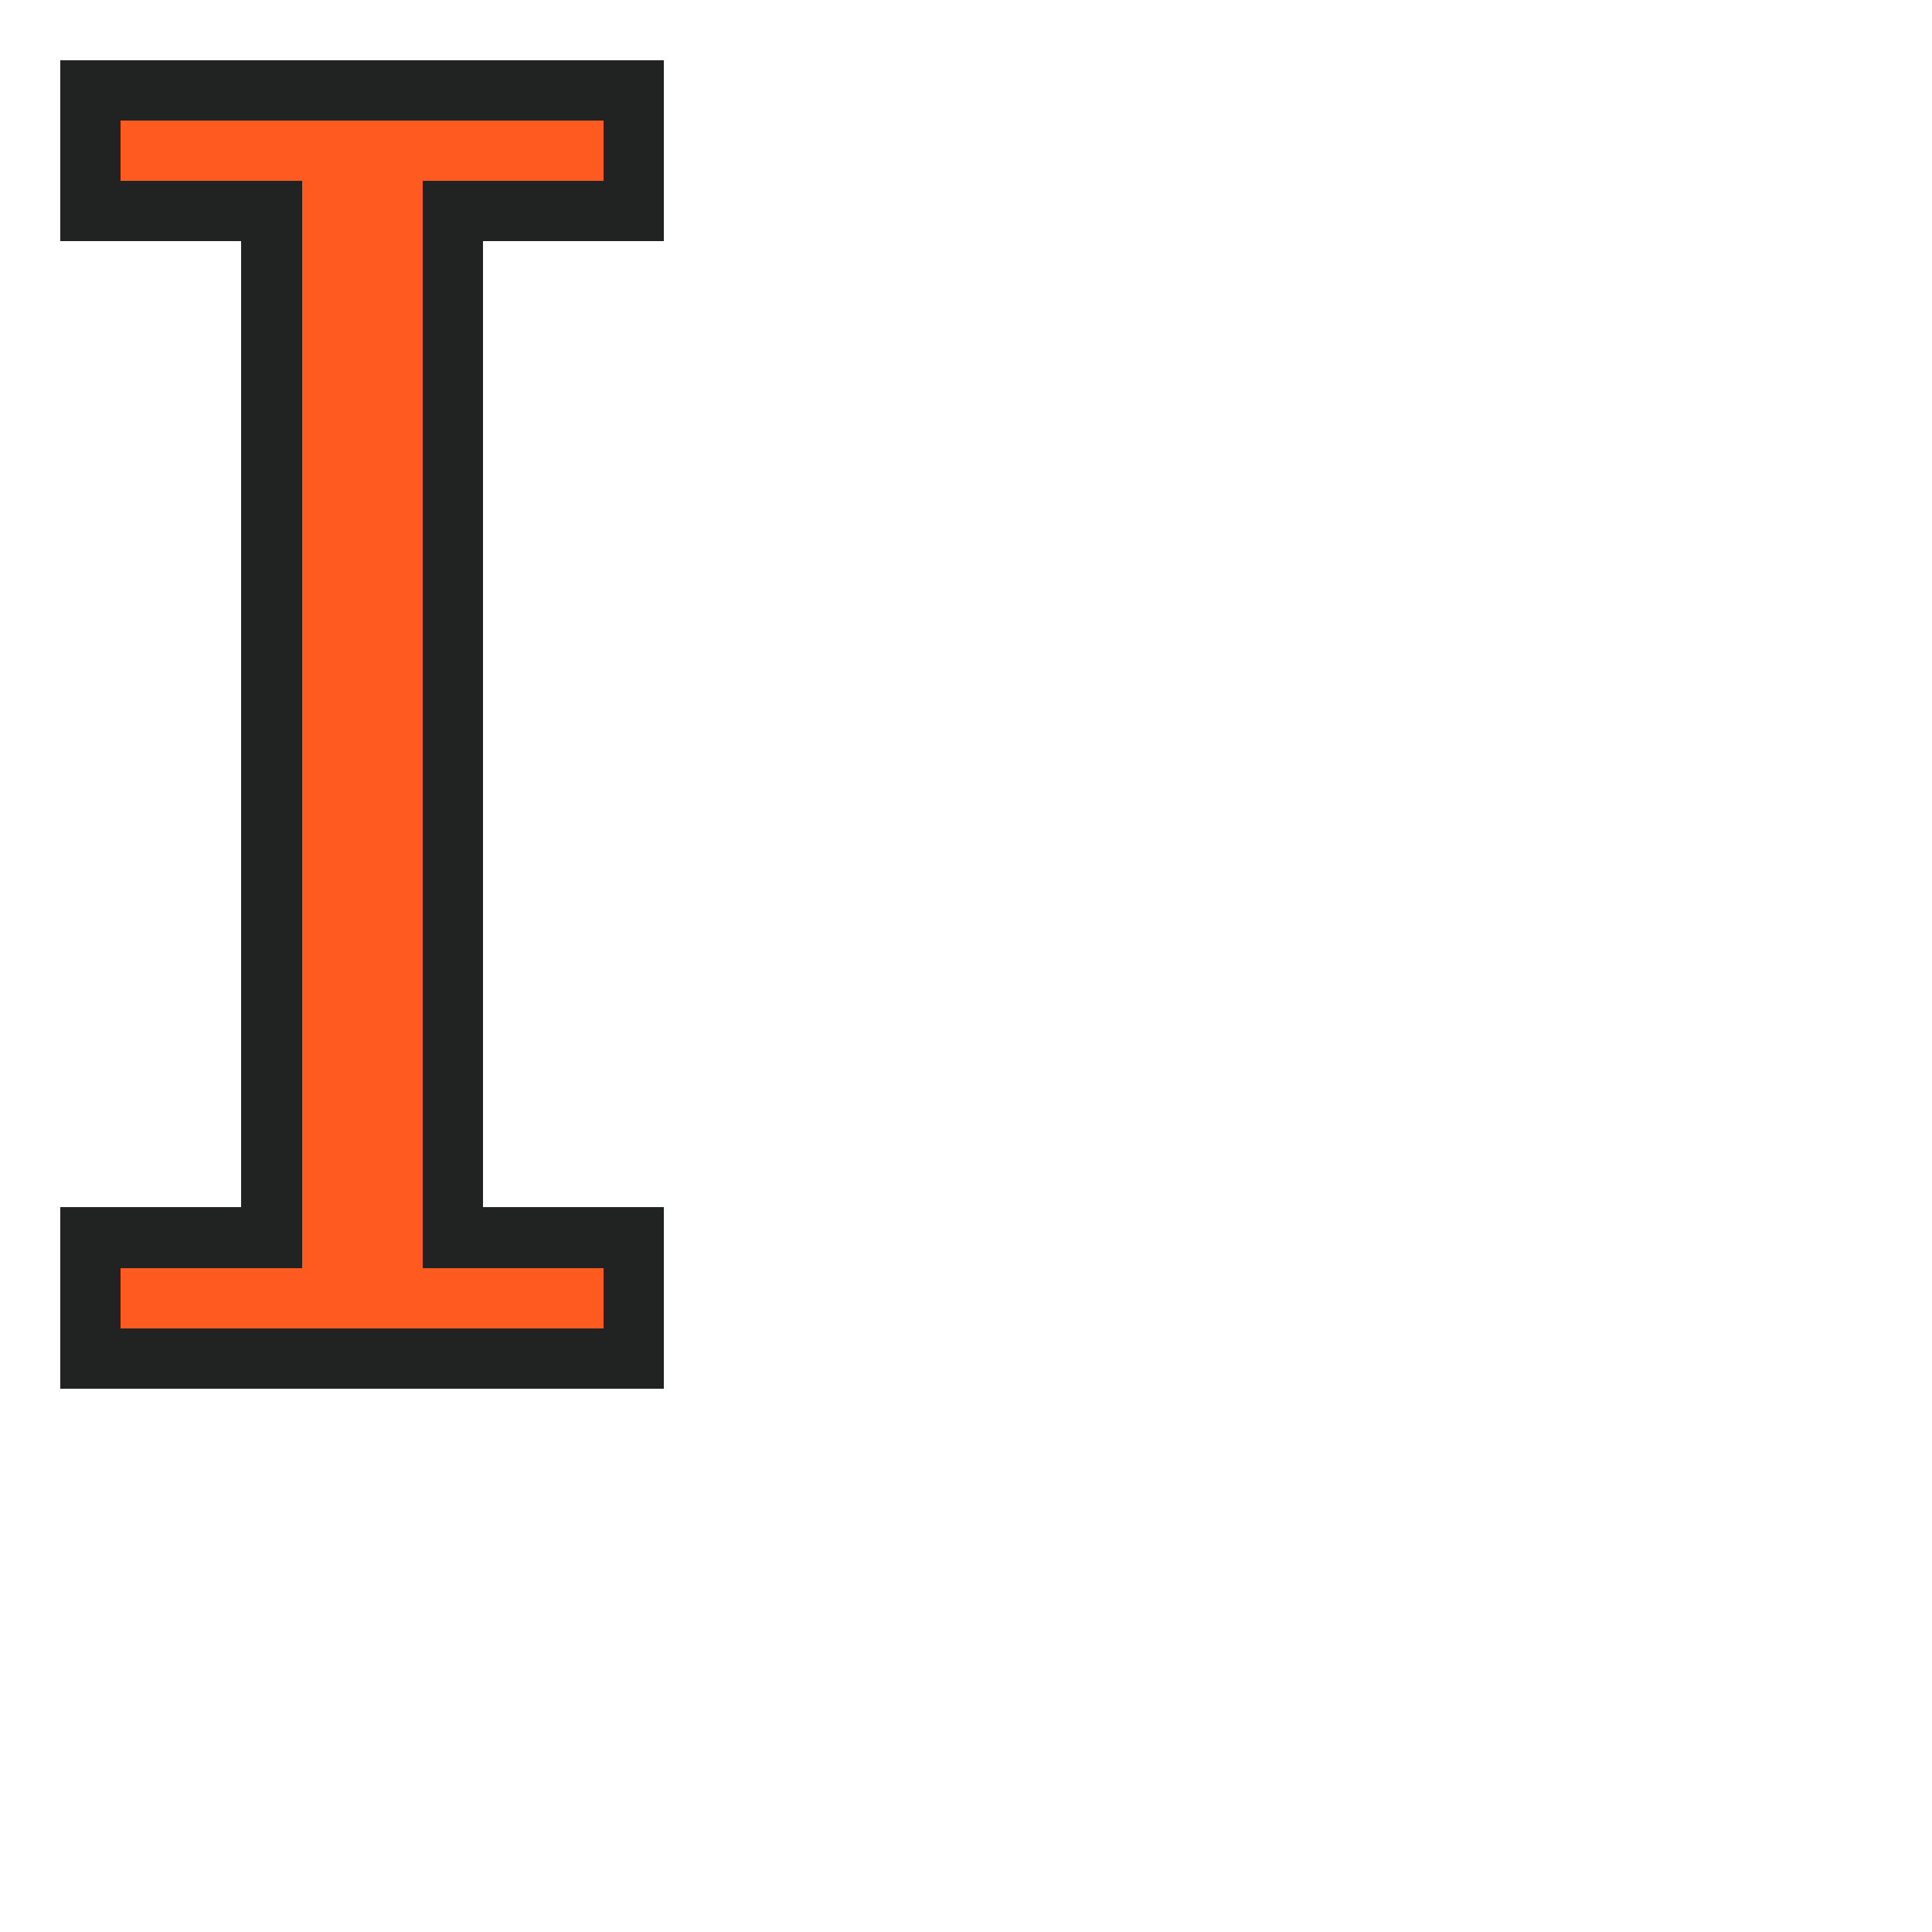
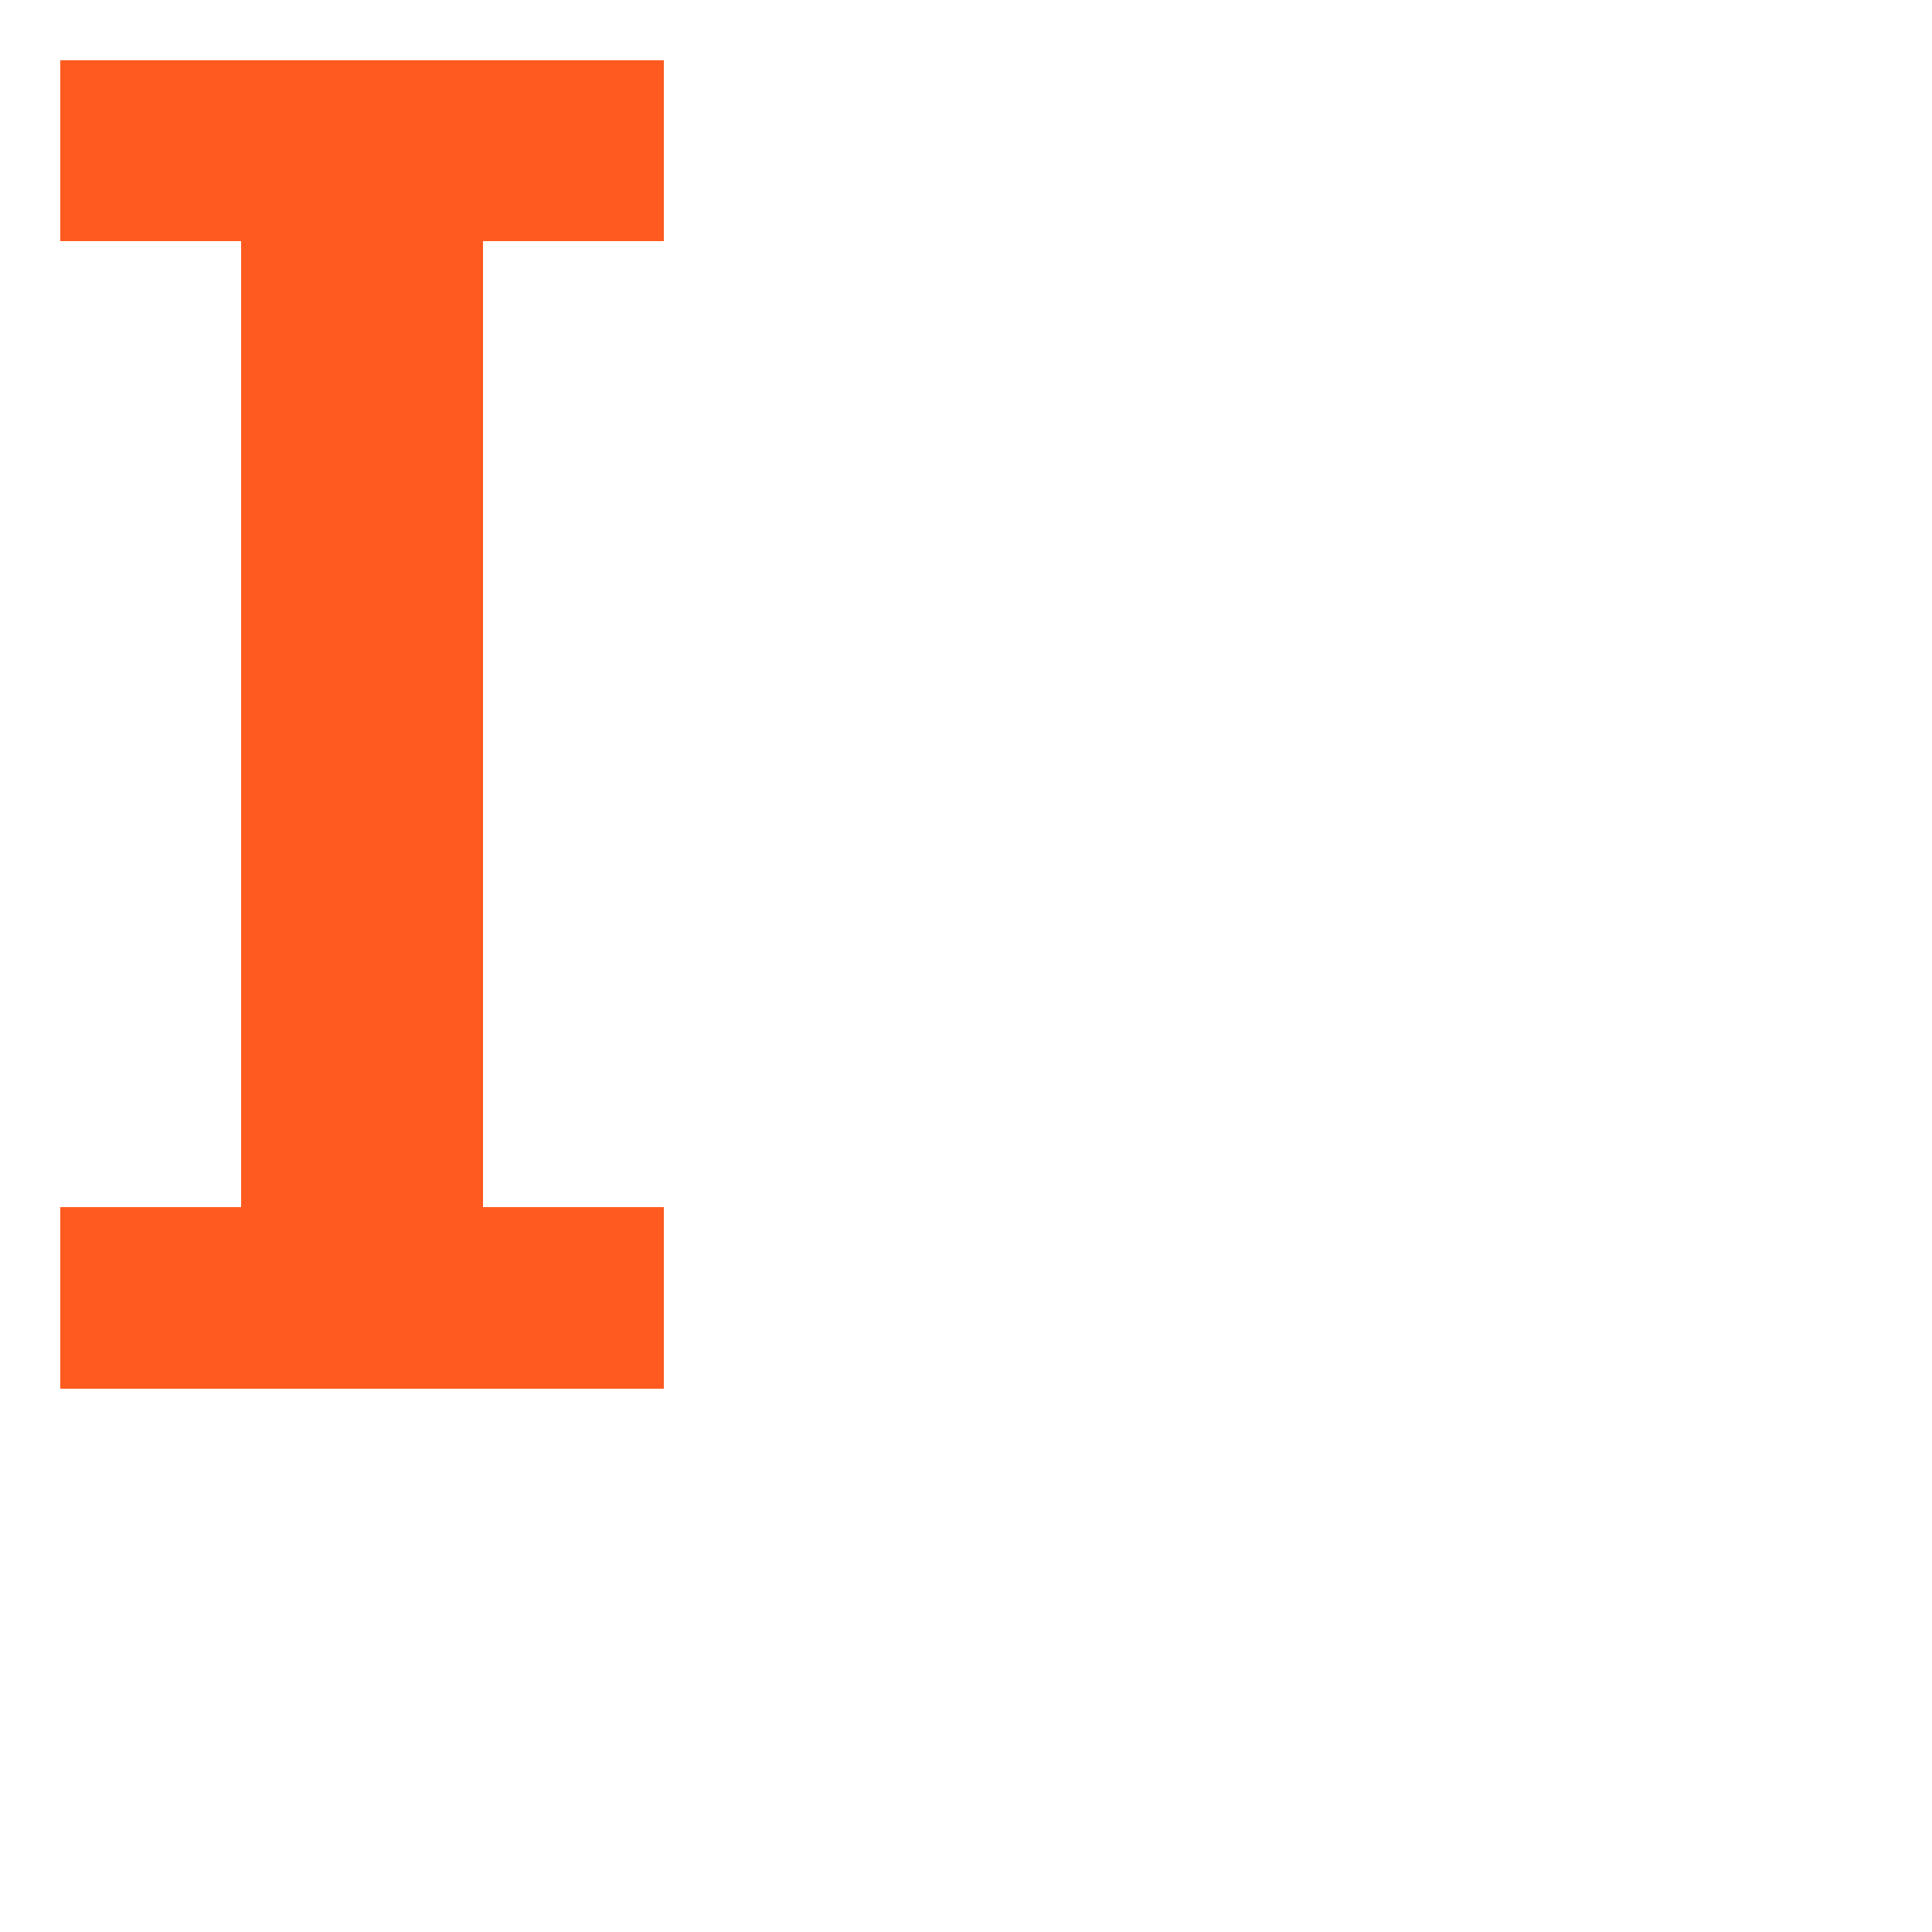
<svg xmlns="http://www.w3.org/2000/svg" viewBox="0 0 32 32" width="32" height="32" shape-rendering="crispEdges">
-   <rect x="1" y="1" width="10" height="1" fill="#212322" />
-   <rect x="1" y="2" width="1" height="1" fill="#212322" />
+   <rect x="1" y="1" width="10" height="1" fill="#FF5A1F" />
+   <rect x="1" y="2" width="1" height="1" fill="#FF5A1F" />
  <rect x="2" y="2" width="8" height="1" fill="#FF5A1F" />
-   <rect x="10" y="2" width="1" height="1" fill="#212322" />
-   <rect x="1" y="3" width="4" height="1" fill="#212322" />
+   <rect x="10" y="2" width="1" height="1" fill="#FF5A1F" />
+   <rect x="1" y="3" width="4" height="1" fill="#FF5A1F" />
  <rect x="5" y="3" width="2" height="1" fill="#FF5A1F" />
-   <rect x="7" y="3" width="4" height="1" fill="#212322" />
-   <rect x="4" y="4" width="1" height="1" fill="#212322" />
+   <rect x="7" y="3" width="4" height="1" fill="#FF5A1F" />
+   <rect x="4" y="4" width="1" height="1" fill="#FF5A1F" />
  <rect x="5" y="4" width="2" height="1" fill="#FF5A1F" />
-   <rect x="7" y="4" width="1" height="1" fill="#212322" />
-   <rect x="4" y="5" width="1" height="1" fill="#212322" />
+   <rect x="7" y="4" width="1" height="1" fill="#FF5A1F" />
+   <rect x="4" y="5" width="1" height="1" fill="#FF5A1F" />
  <rect x="5" y="5" width="2" height="1" fill="#FF5A1F" />
-   <rect x="7" y="5" width="1" height="1" fill="#212322" />
-   <rect x="4" y="6" width="1" height="1" fill="#212322" />
+   <rect x="7" y="5" width="1" height="1" fill="#FF5A1F" />
+   <rect x="4" y="6" width="1" height="1" fill="#FF5A1F" />
  <rect x="5" y="6" width="2" height="1" fill="#FF5A1F" />
-   <rect x="7" y="6" width="1" height="1" fill="#212322" />
-   <rect x="4" y="7" width="1" height="1" fill="#212322" />
+   <rect x="7" y="6" width="1" height="1" fill="#FF5A1F" />
+   <rect x="4" y="7" width="1" height="1" fill="#FF5A1F" />
  <rect x="5" y="7" width="2" height="1" fill="#FF5A1F" />
-   <rect x="7" y="7" width="1" height="1" fill="#212322" />
-   <rect x="4" y="8" width="1" height="1" fill="#212322" />
+   <rect x="7" y="7" width="1" height="1" fill="#FF5A1F" />
+   <rect x="4" y="8" width="1" height="1" fill="#FF5A1F" />
  <rect x="5" y="8" width="2" height="1" fill="#FF5A1F" />
-   <rect x="7" y="8" width="1" height="1" fill="#212322" />
-   <rect x="4" y="9" width="1" height="1" fill="#212322" />
+   <rect x="7" y="8" width="1" height="1" fill="#FF5A1F" />
+   <rect x="4" y="9" width="1" height="1" fill="#FF5A1F" />
  <rect x="5" y="9" width="2" height="1" fill="#FF5A1F" />
-   <rect x="7" y="9" width="1" height="1" fill="#212322" />
-   <rect x="4" y="10" width="1" height="1" fill="#212322" />
+   <rect x="7" y="9" width="1" height="1" fill="#FF5A1F" />
+   <rect x="4" y="10" width="1" height="1" fill="#FF5A1F" />
  <rect x="5" y="10" width="2" height="1" fill="#FF5A1F" />
-   <rect x="7" y="10" width="1" height="1" fill="#212322" />
-   <rect x="4" y="11" width="1" height="1" fill="#212322" />
+   <rect x="7" y="10" width="1" height="1" fill="#FF5A1F" />
+   <rect x="4" y="11" width="1" height="1" fill="#FF5A1F" />
  <rect x="5" y="11" width="2" height="1" fill="#FF5A1F" />
-   <rect x="7" y="11" width="1" height="1" fill="#212322" />
-   <rect x="4" y="12" width="1" height="1" fill="#212322" />
+   <rect x="7" y="11" width="1" height="1" fill="#FF5A1F" />
+   <rect x="4" y="12" width="1" height="1" fill="#FF5A1F" />
  <rect x="5" y="12" width="2" height="1" fill="#FF5A1F" />
-   <rect x="7" y="12" width="1" height="1" fill="#212322" />
-   <rect x="4" y="13" width="1" height="1" fill="#212322" />
+   <rect x="7" y="12" width="1" height="1" fill="#FF5A1F" />
+   <rect x="4" y="13" width="1" height="1" fill="#FF5A1F" />
  <rect x="5" y="13" width="2" height="1" fill="#FF5A1F" />
-   <rect x="7" y="13" width="1" height="1" fill="#212322" />
-   <rect x="4" y="14" width="1" height="1" fill="#212322" />
+   <rect x="7" y="13" width="1" height="1" fill="#FF5A1F" />
+   <rect x="4" y="14" width="1" height="1" fill="#FF5A1F" />
  <rect x="5" y="14" width="2" height="1" fill="#FF5A1F" />
-   <rect x="7" y="14" width="1" height="1" fill="#212322" />
-   <rect x="4" y="15" width="1" height="1" fill="#212322" />
+   <rect x="7" y="14" width="1" height="1" fill="#FF5A1F" />
+   <rect x="4" y="15" width="1" height="1" fill="#FF5A1F" />
  <rect x="5" y="15" width="2" height="1" fill="#FF5A1F" />
-   <rect x="7" y="15" width="1" height="1" fill="#212322" />
-   <rect x="4" y="16" width="1" height="1" fill="#212322" />
+   <rect x="7" y="15" width="1" height="1" fill="#FF5A1F" />
+   <rect x="4" y="16" width="1" height="1" fill="#FF5A1F" />
  <rect x="5" y="16" width="2" height="1" fill="#FF5A1F" />
-   <rect x="7" y="16" width="1" height="1" fill="#212322" />
-   <rect x="4" y="17" width="1" height="1" fill="#212322" />
+   <rect x="7" y="16" width="1" height="1" fill="#FF5A1F" />
+   <rect x="4" y="17" width="1" height="1" fill="#FF5A1F" />
  <rect x="5" y="17" width="2" height="1" fill="#FF5A1F" />
-   <rect x="7" y="17" width="1" height="1" fill="#212322" />
-   <rect x="4" y="18" width="1" height="1" fill="#212322" />
+   <rect x="7" y="17" width="1" height="1" fill="#FF5A1F" />
+   <rect x="4" y="18" width="1" height="1" fill="#FF5A1F" />
  <rect x="5" y="18" width="2" height="1" fill="#FF5A1F" />
-   <rect x="7" y="18" width="1" height="1" fill="#212322" />
-   <rect x="4" y="19" width="1" height="1" fill="#212322" />
+   <rect x="7" y="18" width="1" height="1" fill="#FF5A1F" />
+   <rect x="4" y="19" width="1" height="1" fill="#FF5A1F" />
  <rect x="5" y="19" width="2" height="1" fill="#FF5A1F" />
-   <rect x="7" y="19" width="1" height="1" fill="#212322" />
-   <rect x="1" y="20" width="4" height="1" fill="#212322" />
+   <rect x="7" y="19" width="1" height="1" fill="#FF5A1F" />
+   <rect x="1" y="20" width="4" height="1" fill="#FF5A1F" />
  <rect x="5" y="20" width="2" height="1" fill="#FF5A1F" />
-   <rect x="7" y="20" width="4" height="1" fill="#212322" />
-   <rect x="1" y="21" width="1" height="1" fill="#212322" />
+   <rect x="7" y="20" width="4" height="1" fill="#FF5A1F" />
+   <rect x="1" y="21" width="1" height="1" fill="#FF5A1F" />
  <rect x="2" y="21" width="8" height="1" fill="#FF5A1F" />
-   <rect x="10" y="21" width="1" height="1" fill="#212322" />
-   <rect x="1" y="22" width="10" height="1" fill="#212322" />
+   <rect x="10" y="21" width="1" height="1" fill="#FF5A1F" />
+   <rect x="1" y="22" width="10" height="1" fill="#FF5A1F" />
</svg>
